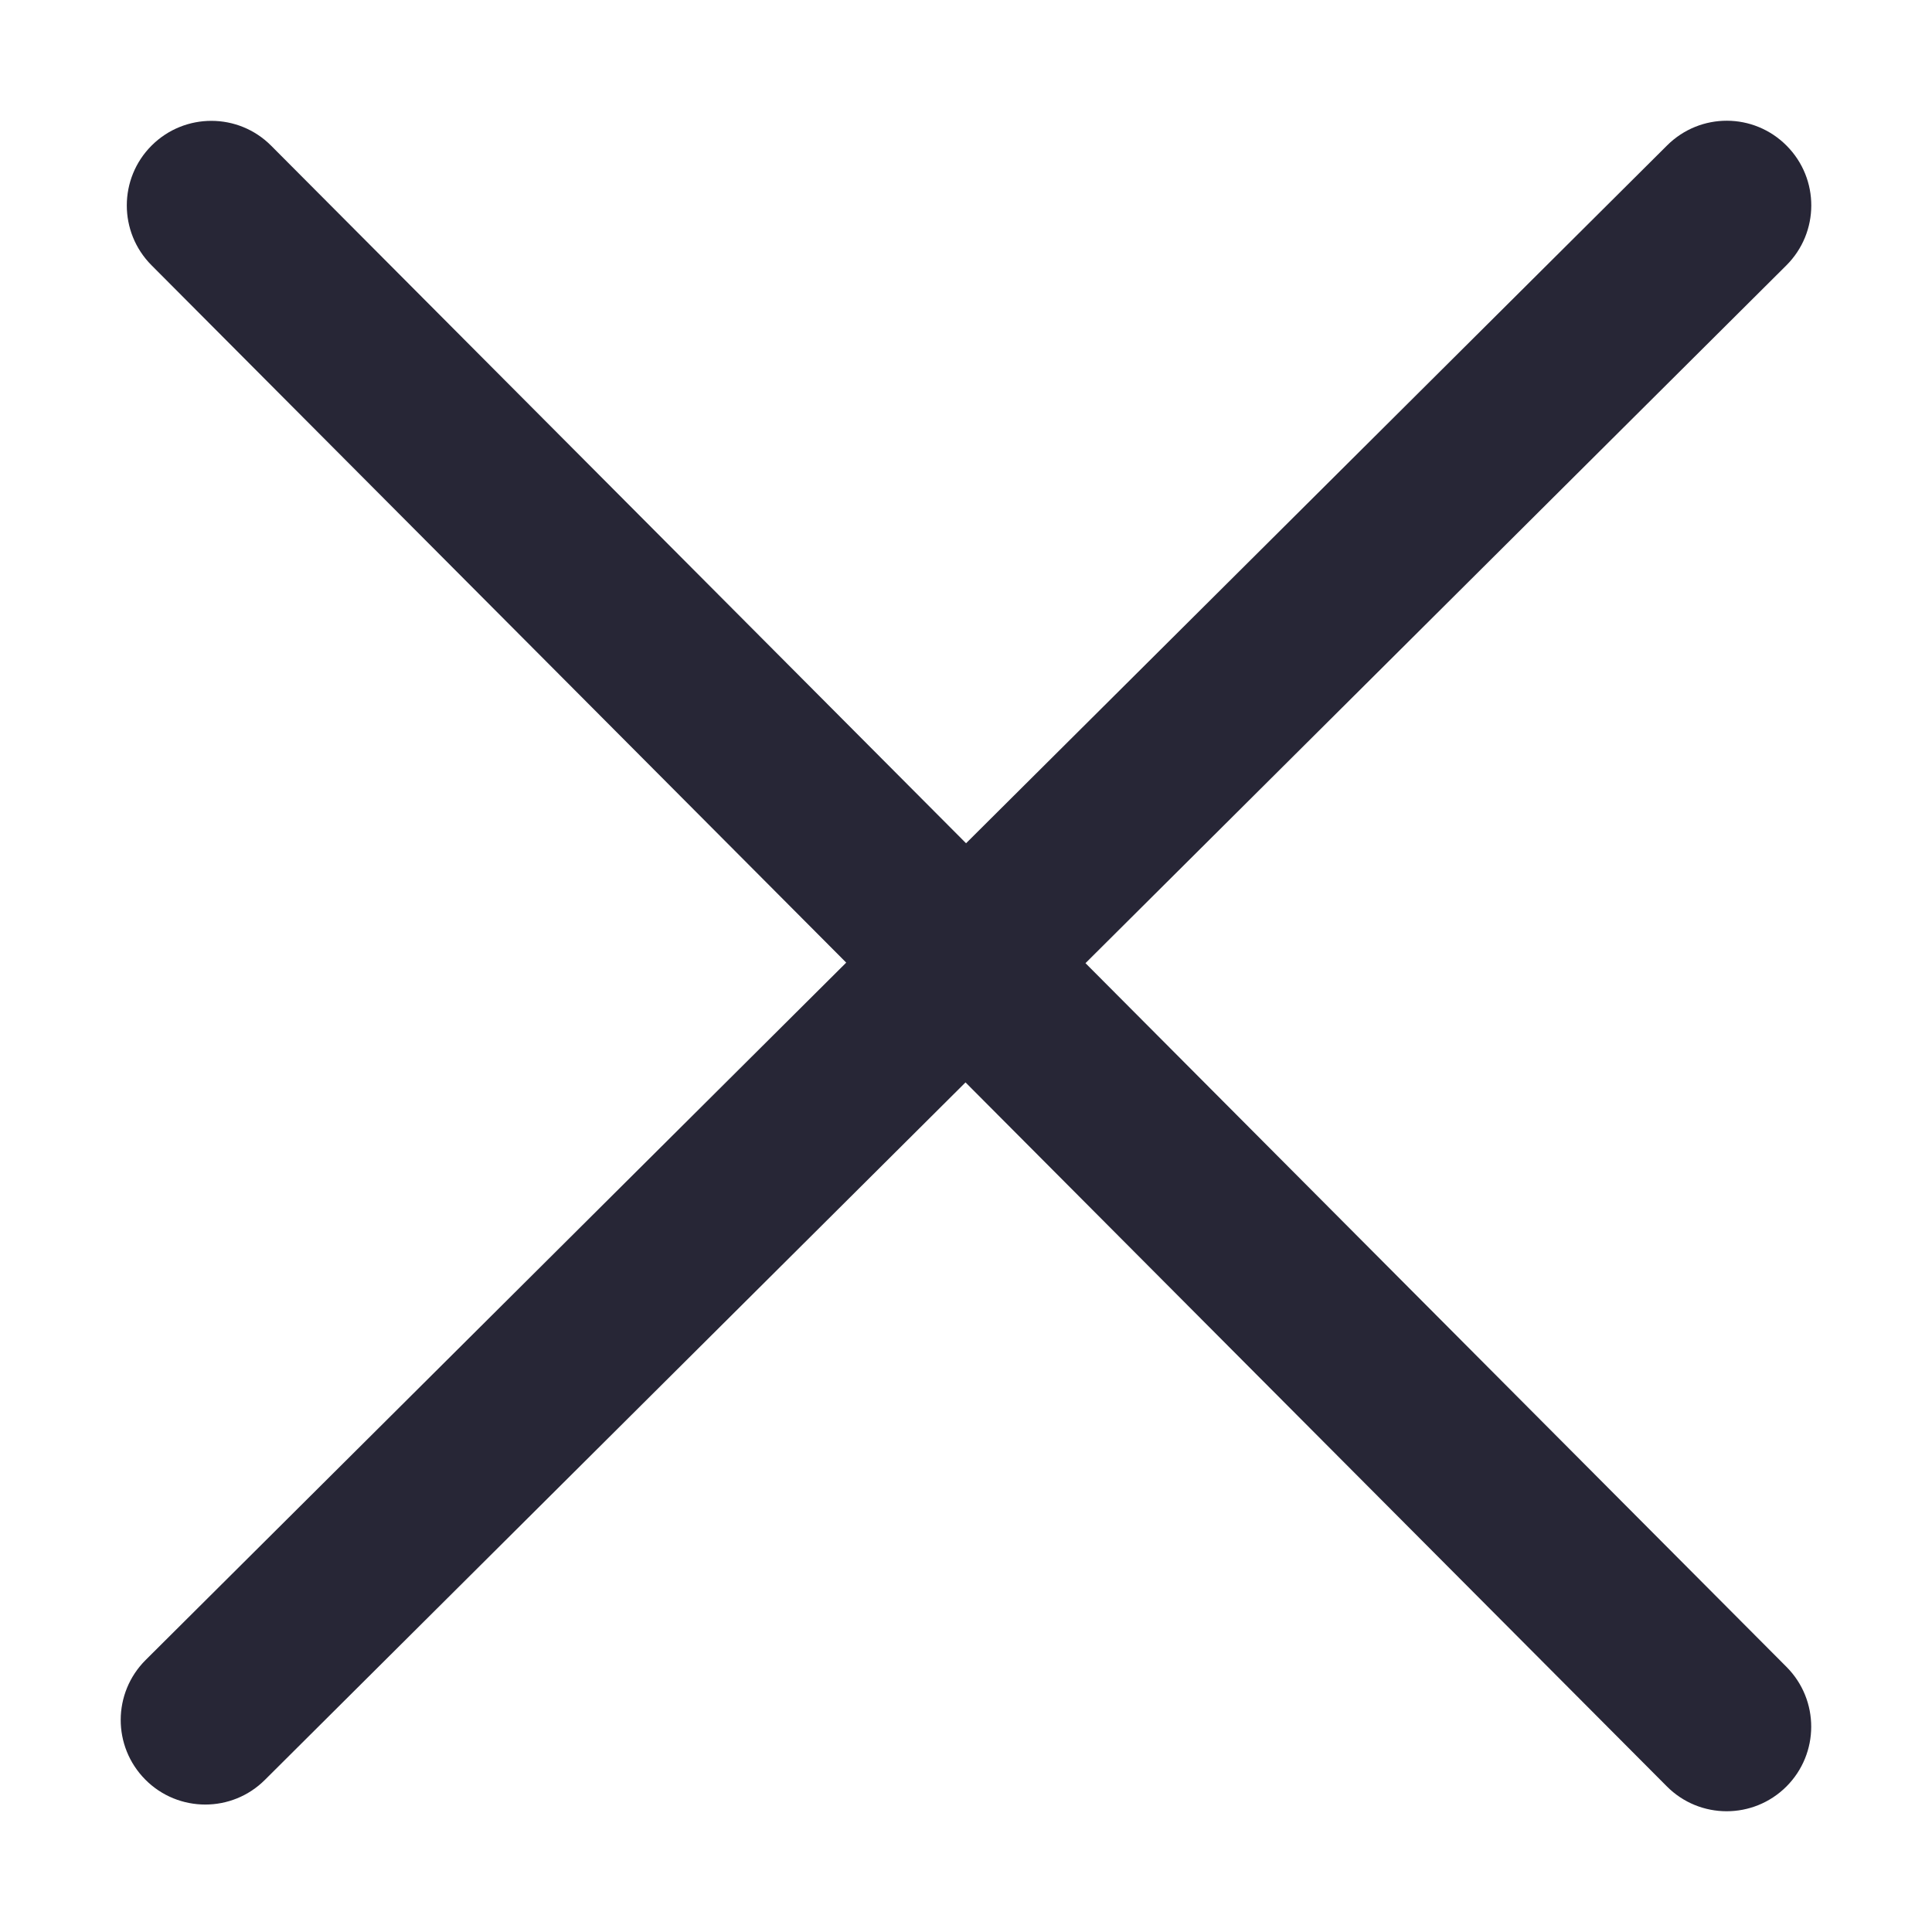
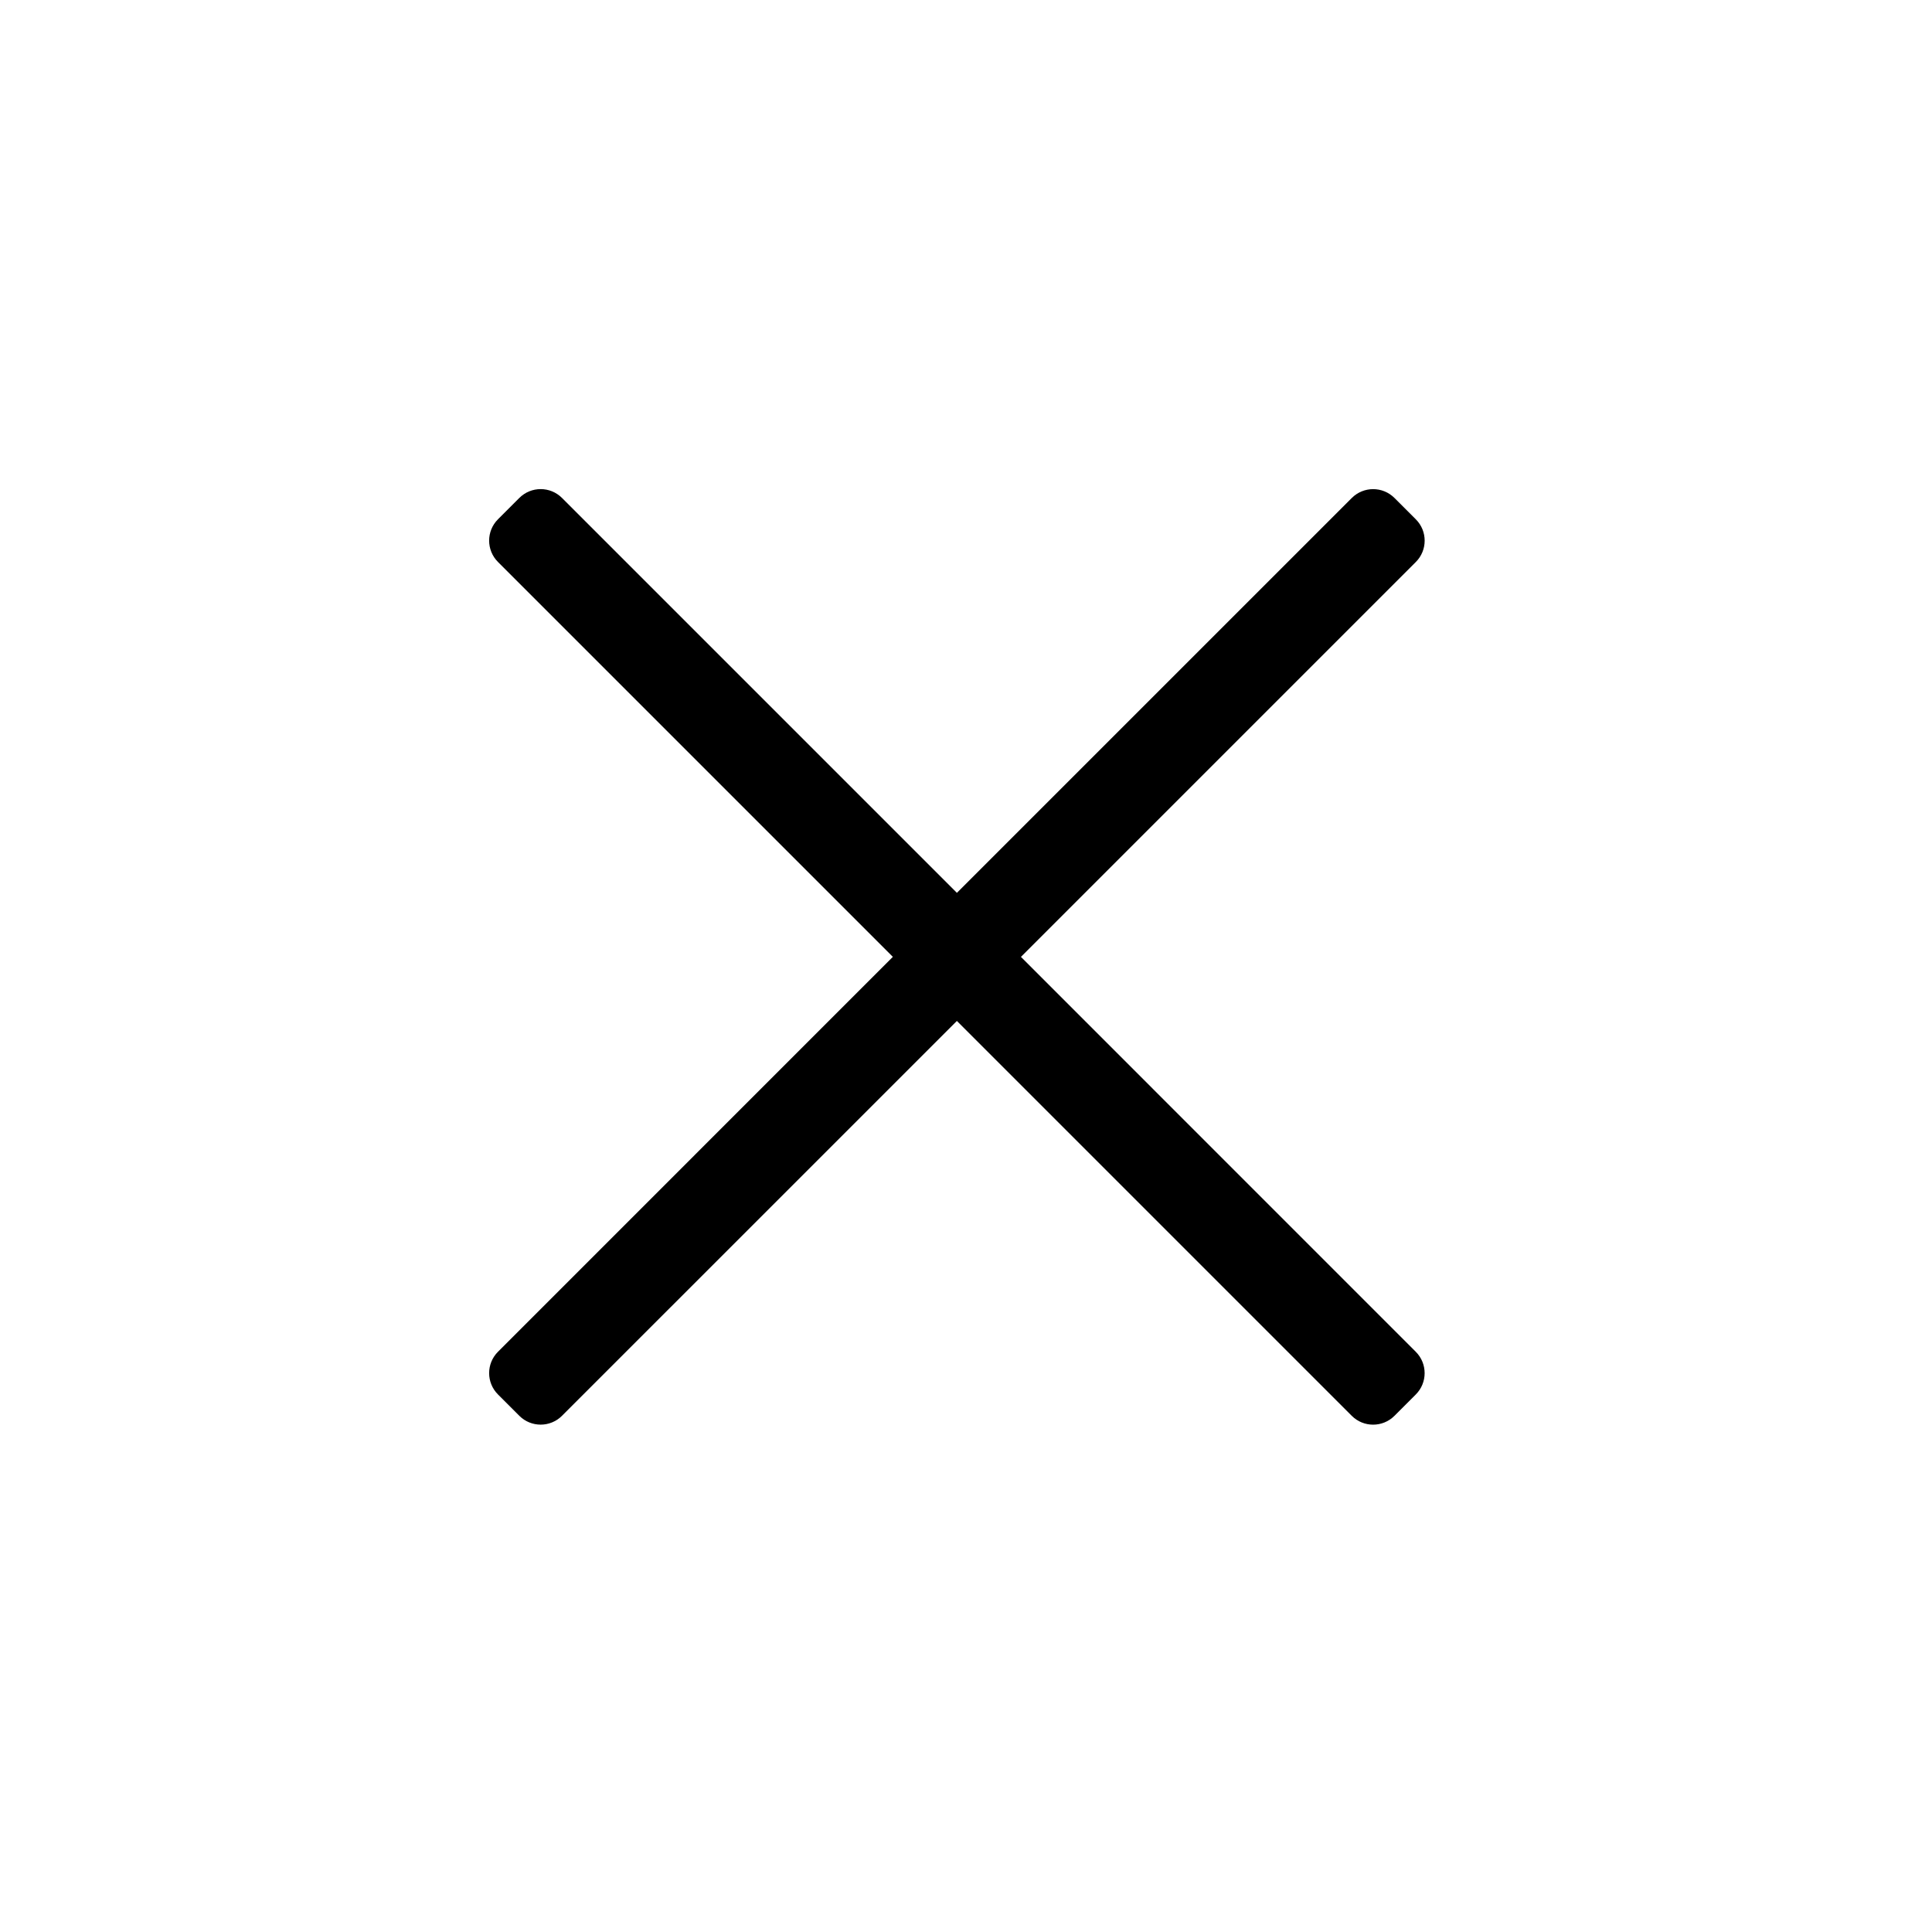
- <svg xmlns="http://www.w3.org/2000/svg" t="1792946478352" class="icon" viewBox="0 0 1024 1024" version="1.1" p-id="5274" width="64" height="64">
-   <path d="M877.216 491.808M575.328 510.496 946.784 140.672c17.568-17.504 17.664-45.824 0.192-63.424-17.504-17.632-45.792-17.664-63.36-0.192L512.032 446.944 143.712 77.216C126.304 59.712 97.92 59.648 80.384 77.12 62.848 94.624 62.816 123.008 80.288 140.576l368.224 369.632L77.216 879.808c-17.568 17.504-17.664 45.824-0.192 63.424 8.736 8.8 20.256 13.216 31.776 13.216 11.424 0 22.848-4.352 31.584-13.056l371.36-369.696 371.68 373.088C892.192 955.616 903.68 960 915.168 960c11.456 0 22.912-4.384 31.648-13.088 17.504-17.504 17.568-45.824 0.096-63.392L575.328 510.496 575.328 510.496zM575.328 510.496" fill="#272636" p-id="5275" />
+ <svg xmlns="http://www.w3.org/2000/svg" t="1794291039306" class="icon" viewBox="0 0 1024 1024" version="1.1" p-id="5068" width="64" height="64">
+   <path d="M507.168 473.232L716.48 263.936a16 16 0 0 1 22.624 0l11.312 11.312a16 16 0 0 1 0 22.624L541.12 507.168 750.4 716.48a16 16 0 0 1 0 22.624l-11.312 11.312a16 16 0 0 1-22.624 0L507.168 541.12 297.872 750.4a16 16 0 0 1-22.624 0l-11.312-11.312a16 16 0 0 1 0-22.624l209.296-209.312-209.296-209.296a16 16 0 0 1 0-22.624l11.312-11.312a16 16 0 0 1 22.624 0l209.296 209.296z" fill="#000000" p-id="5069" />
</svg>
